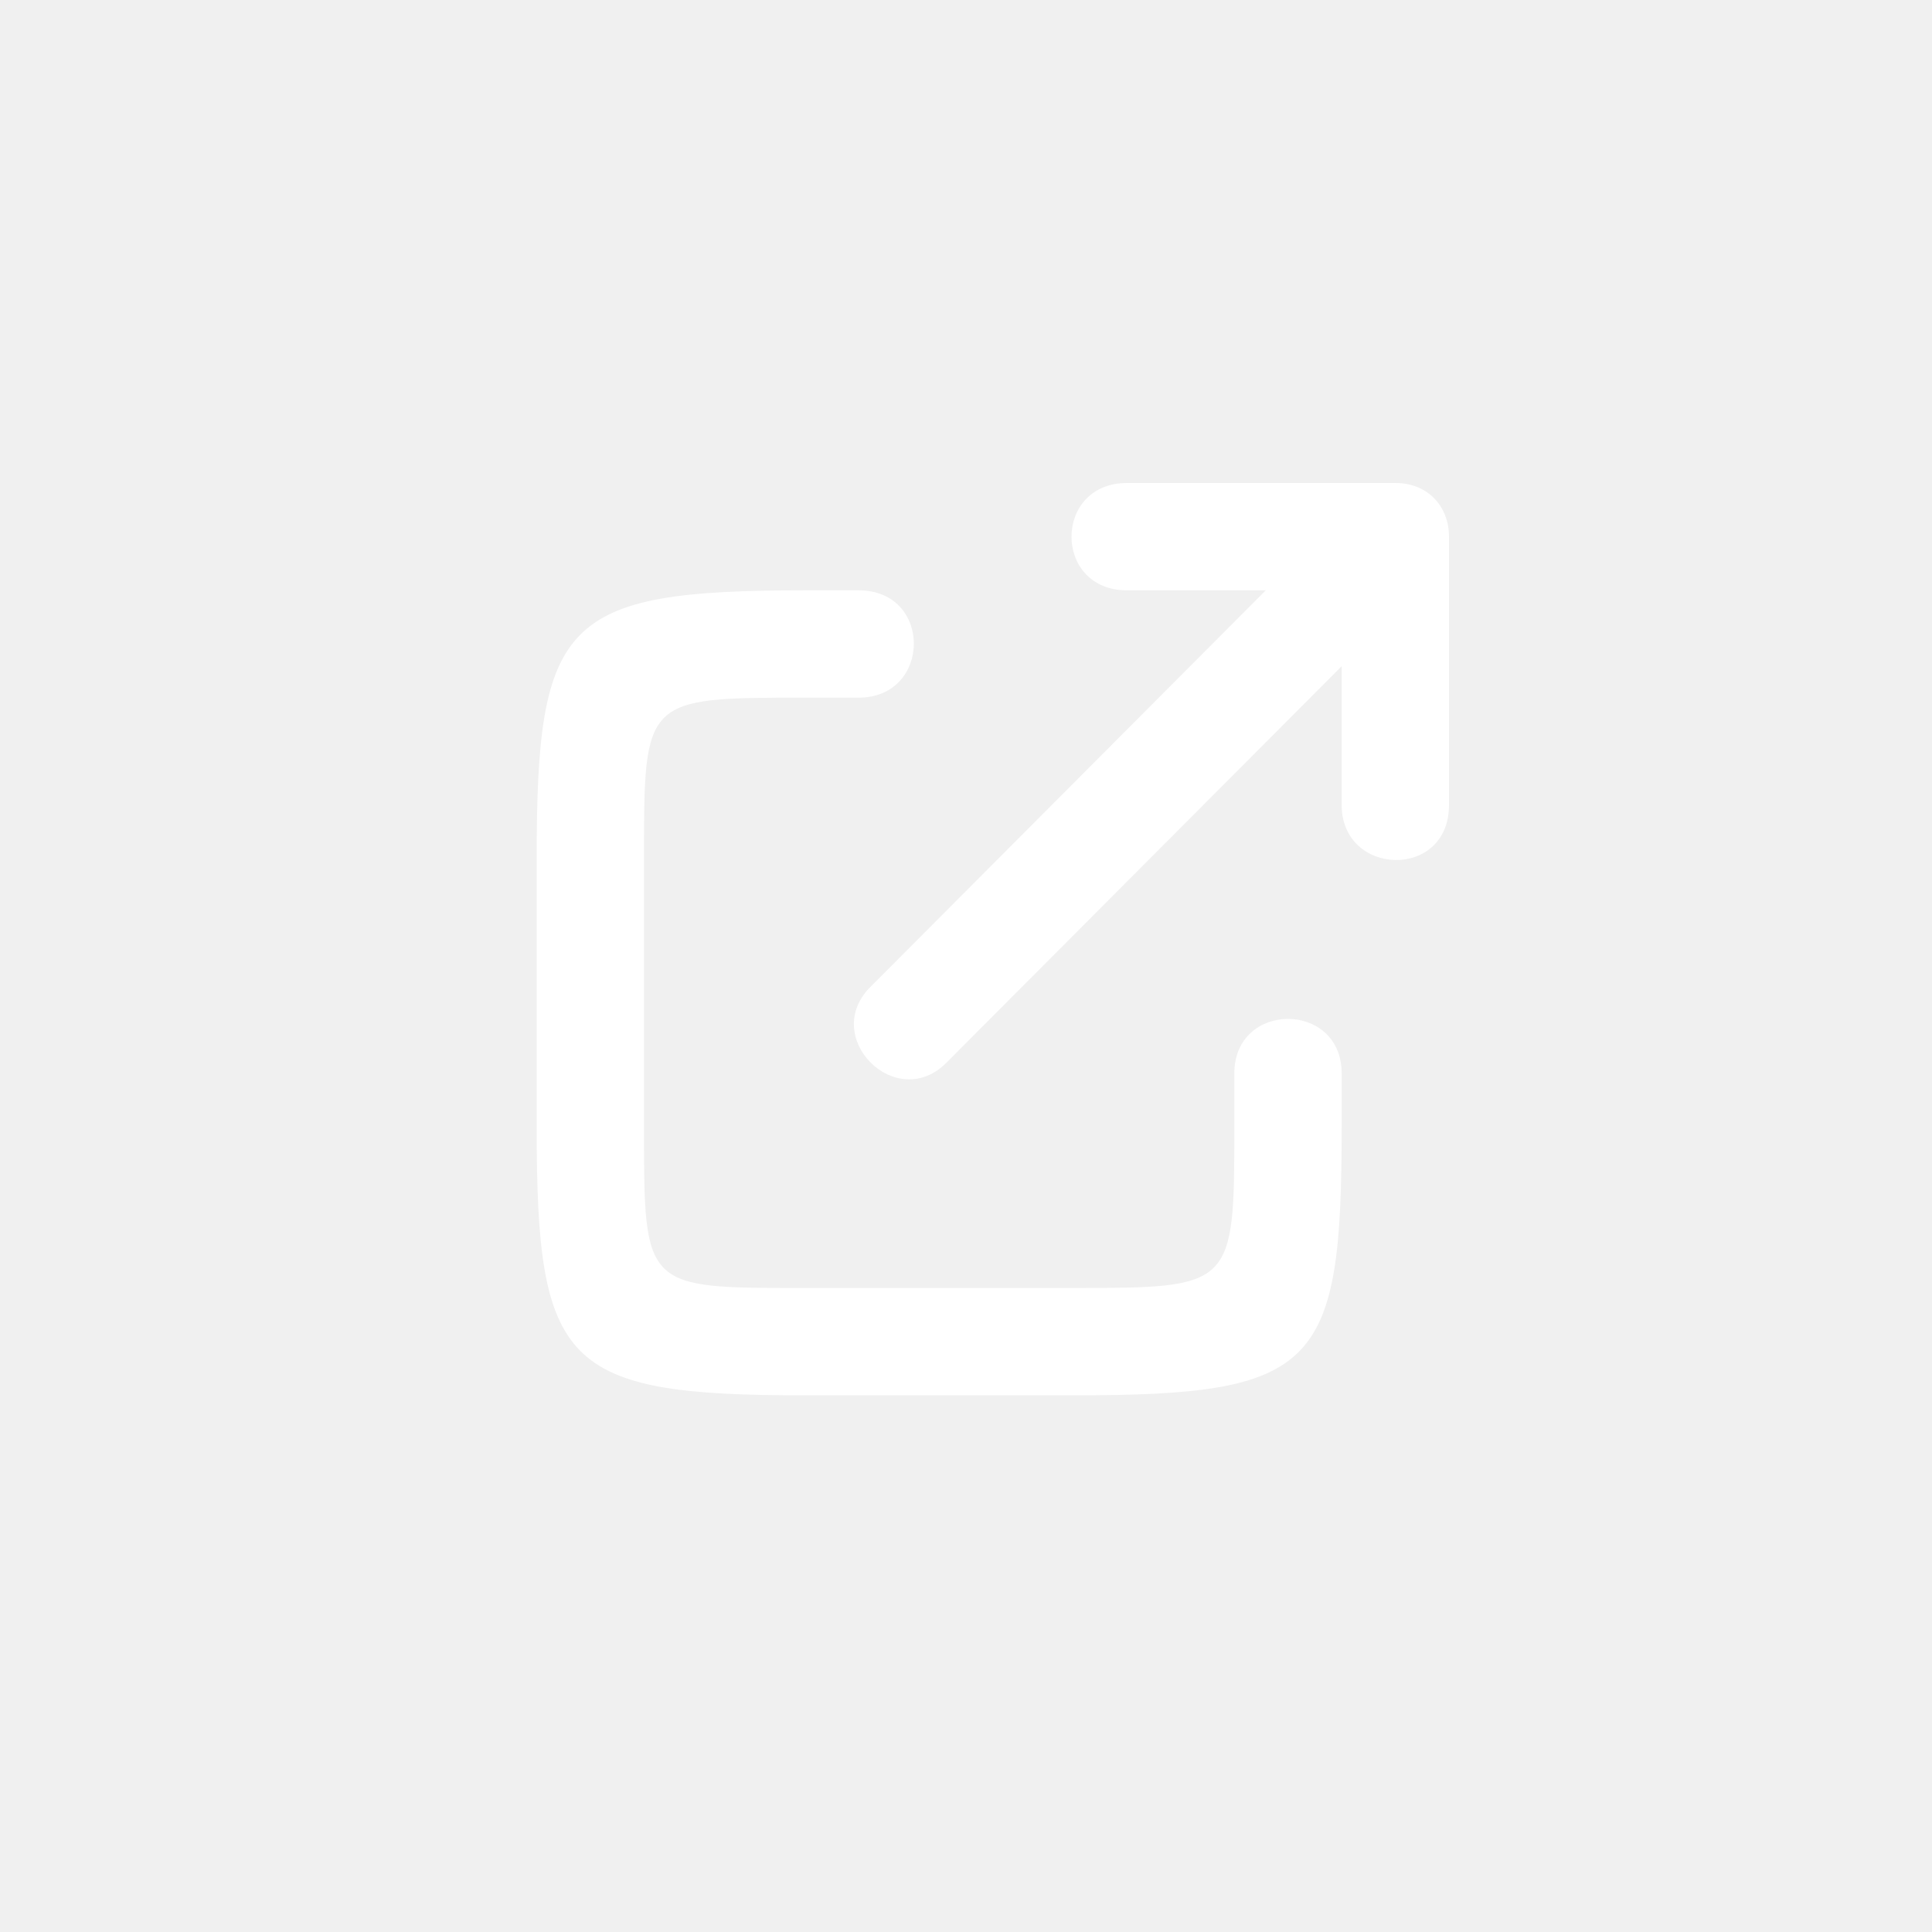
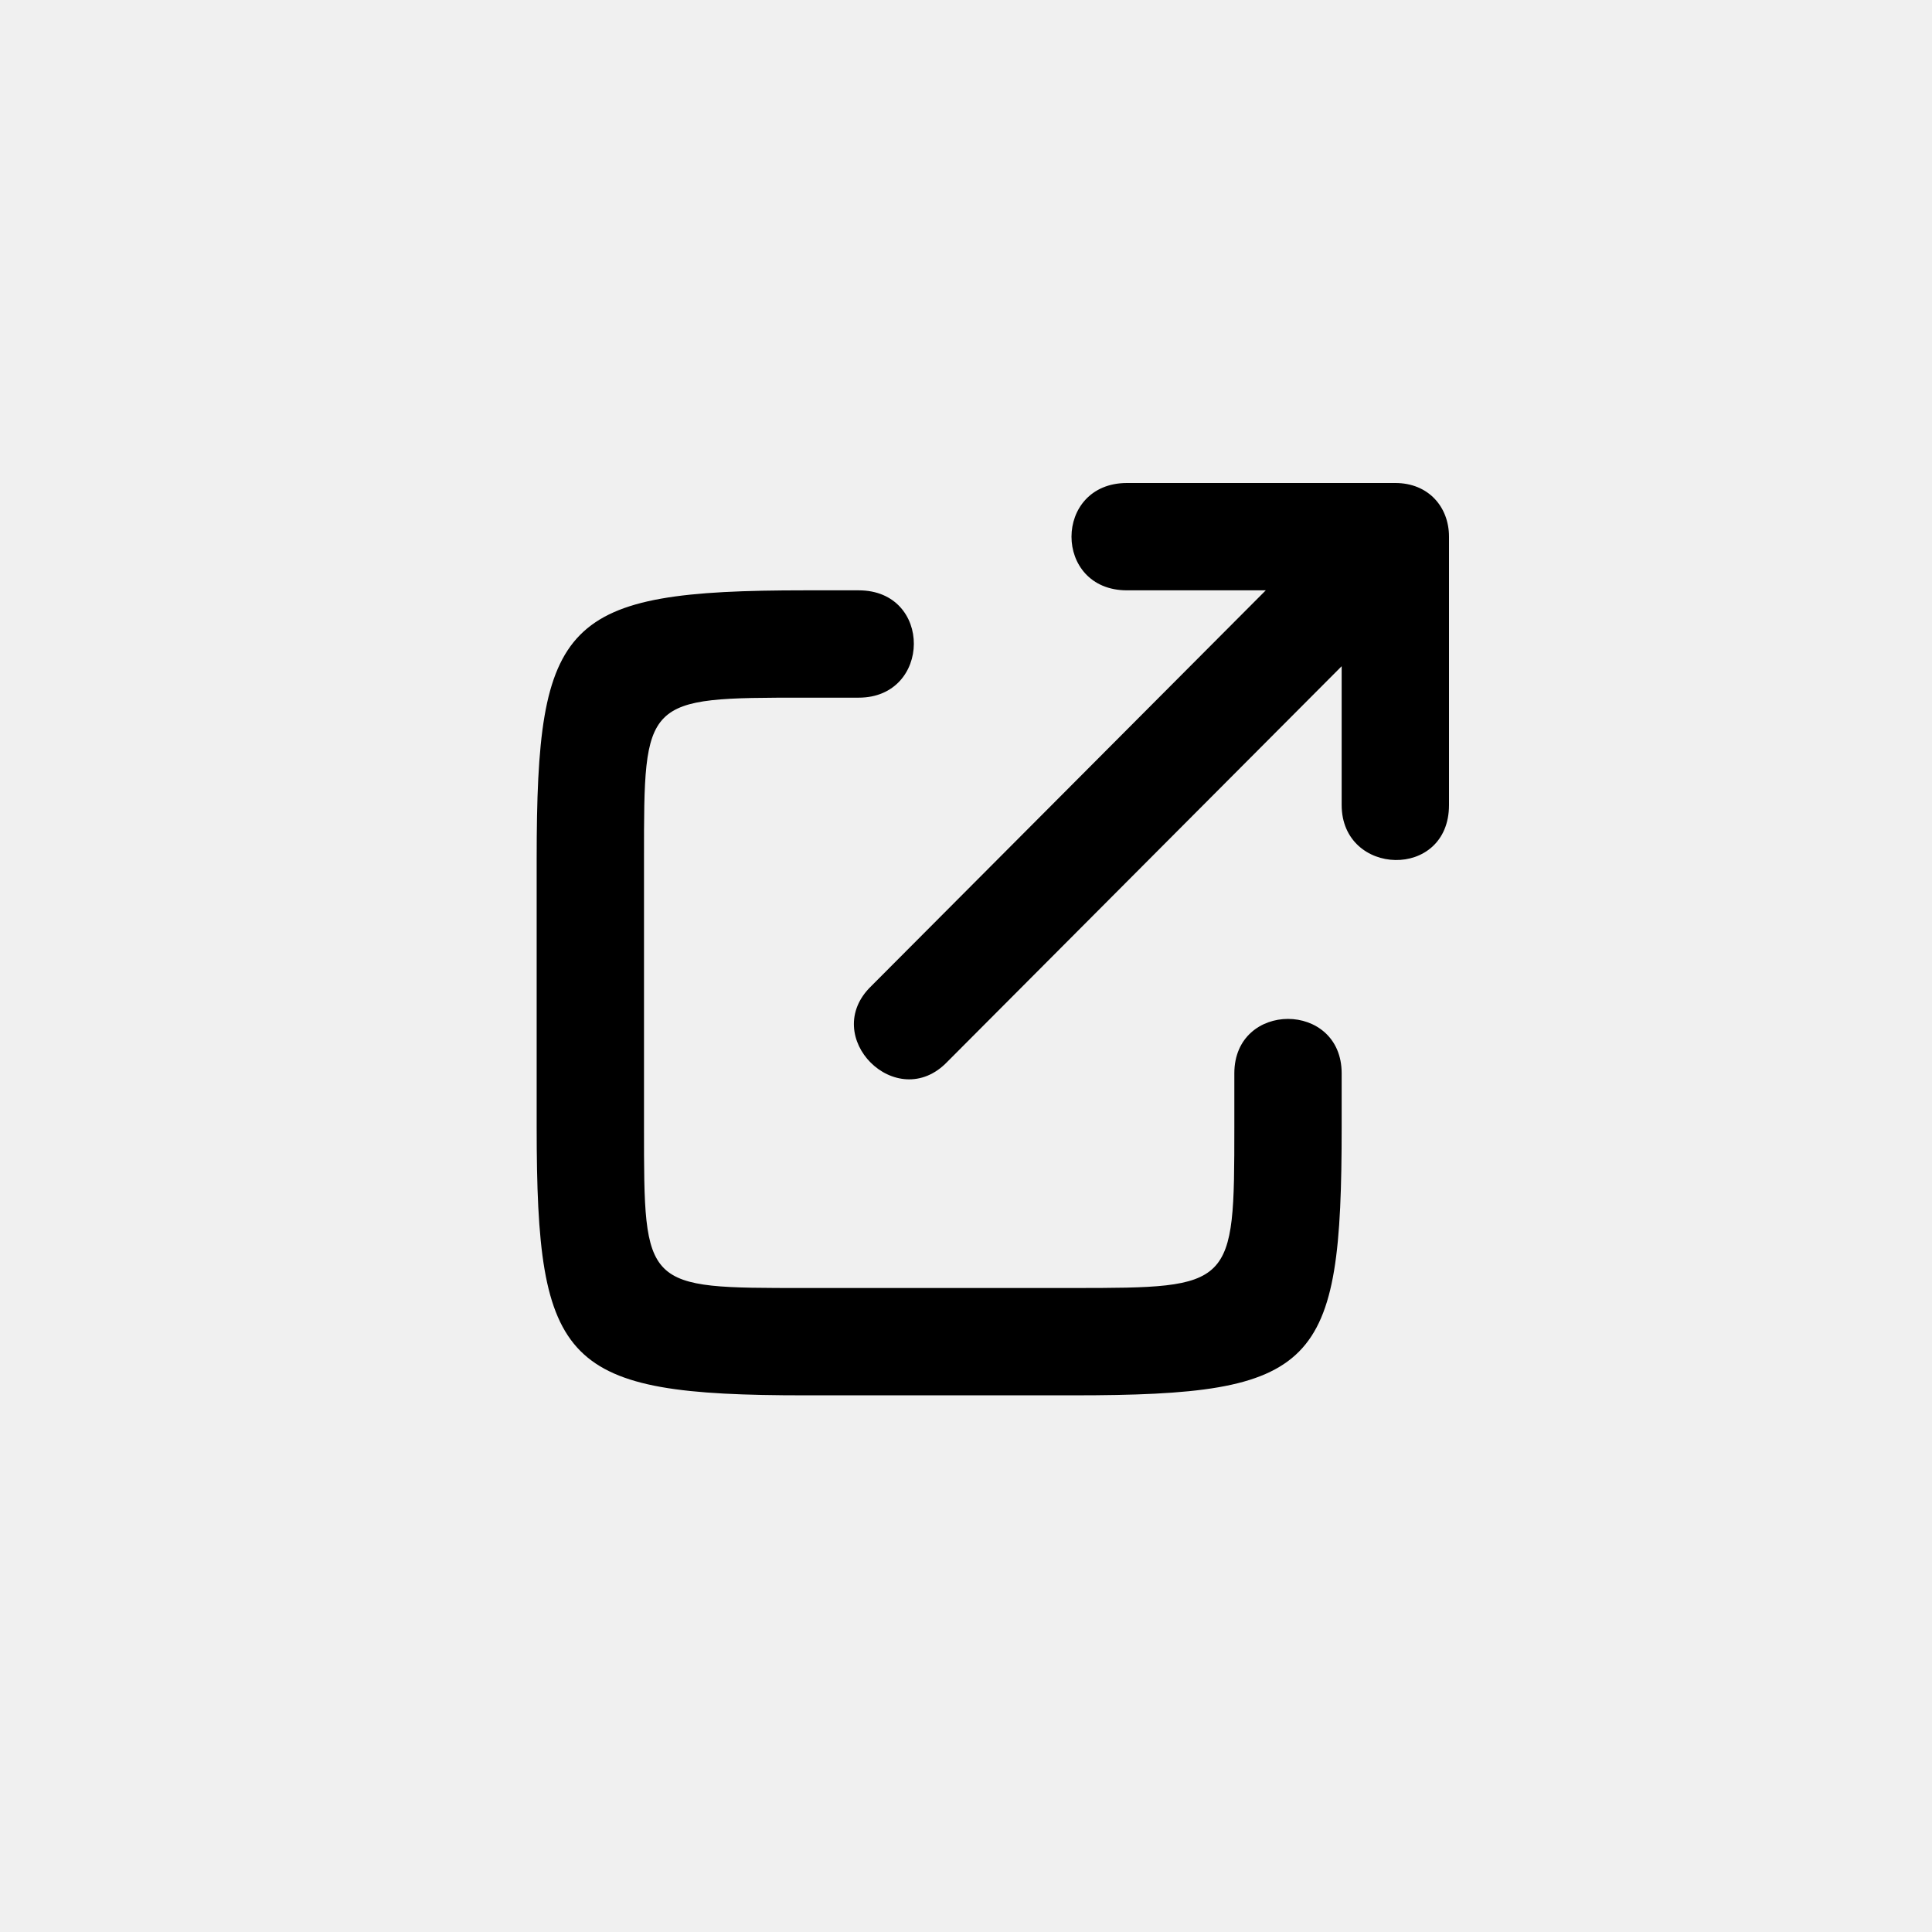
- <svg xmlns="http://www.w3.org/2000/svg" height="36" width="36" viewBox="0 0 36 36">
-   <path fill="#fff" d="m 21,9 c -1.377,0 -1.381,2 0,2 h 2.586 l -7.348,7.371 c -0.982,0.943 0.472,2.396 1.414,1.414 L 25,12.414 V 15 c 0,1.333 2,1.401 2,0 V 10 C 27,9.448 26.618,9 26,9 Z m -6,2 c -4.51,0 -5,0.549 -5,5 v 5 c 0,4.453 0.497,5 5,5 h 5 c 4.55,0 5,-0.509 5,-5 v -1 c 0,-1.352 -2,-1.352 -2,0 v 1 c 0,2.986 -0.018,2.999 -3,3 h -5 c -3.007,0 -3,0.018 -3,-3 v -5 c 0,-2.993 -0.008,-3 3,-3 h 1 c 1.359,0 1.383,-2 0,-2 z" />
+ <svg xmlns="http://www.w3.org/2000/svg" viewBox="0 0 36 36">
+   <path d="m 21,9 c -1.377,0 -1.381,2 0,2 h 2.586 l -7.348,7.371 c -0.982,0.943 0.472,2.396 1.414,1.414 L 25,12.414 V 15 c 0,1.333 2,1.401 2,0 V 10 C 27,9.448 26.618,9 26,9 Z m -6,2 c -4.51,0 -5,0.549 -5,5 v 5 c 0,4.453 0.497,5 5,5 h 5 c 4.55,0 5,-0.509 5,-5 v -1 c 0,-1.352 -2,-1.352 -2,0 v 1 c 0,2.986 -0.018,2.999 -3,3 h -5 c -3.007,0 -3,0.018 -3,-3 v -5 c 0,-2.993 -0.008,-3 3,-3 h 1 c 1.359,0 1.383,-2 0,-2 z" />
</svg>
